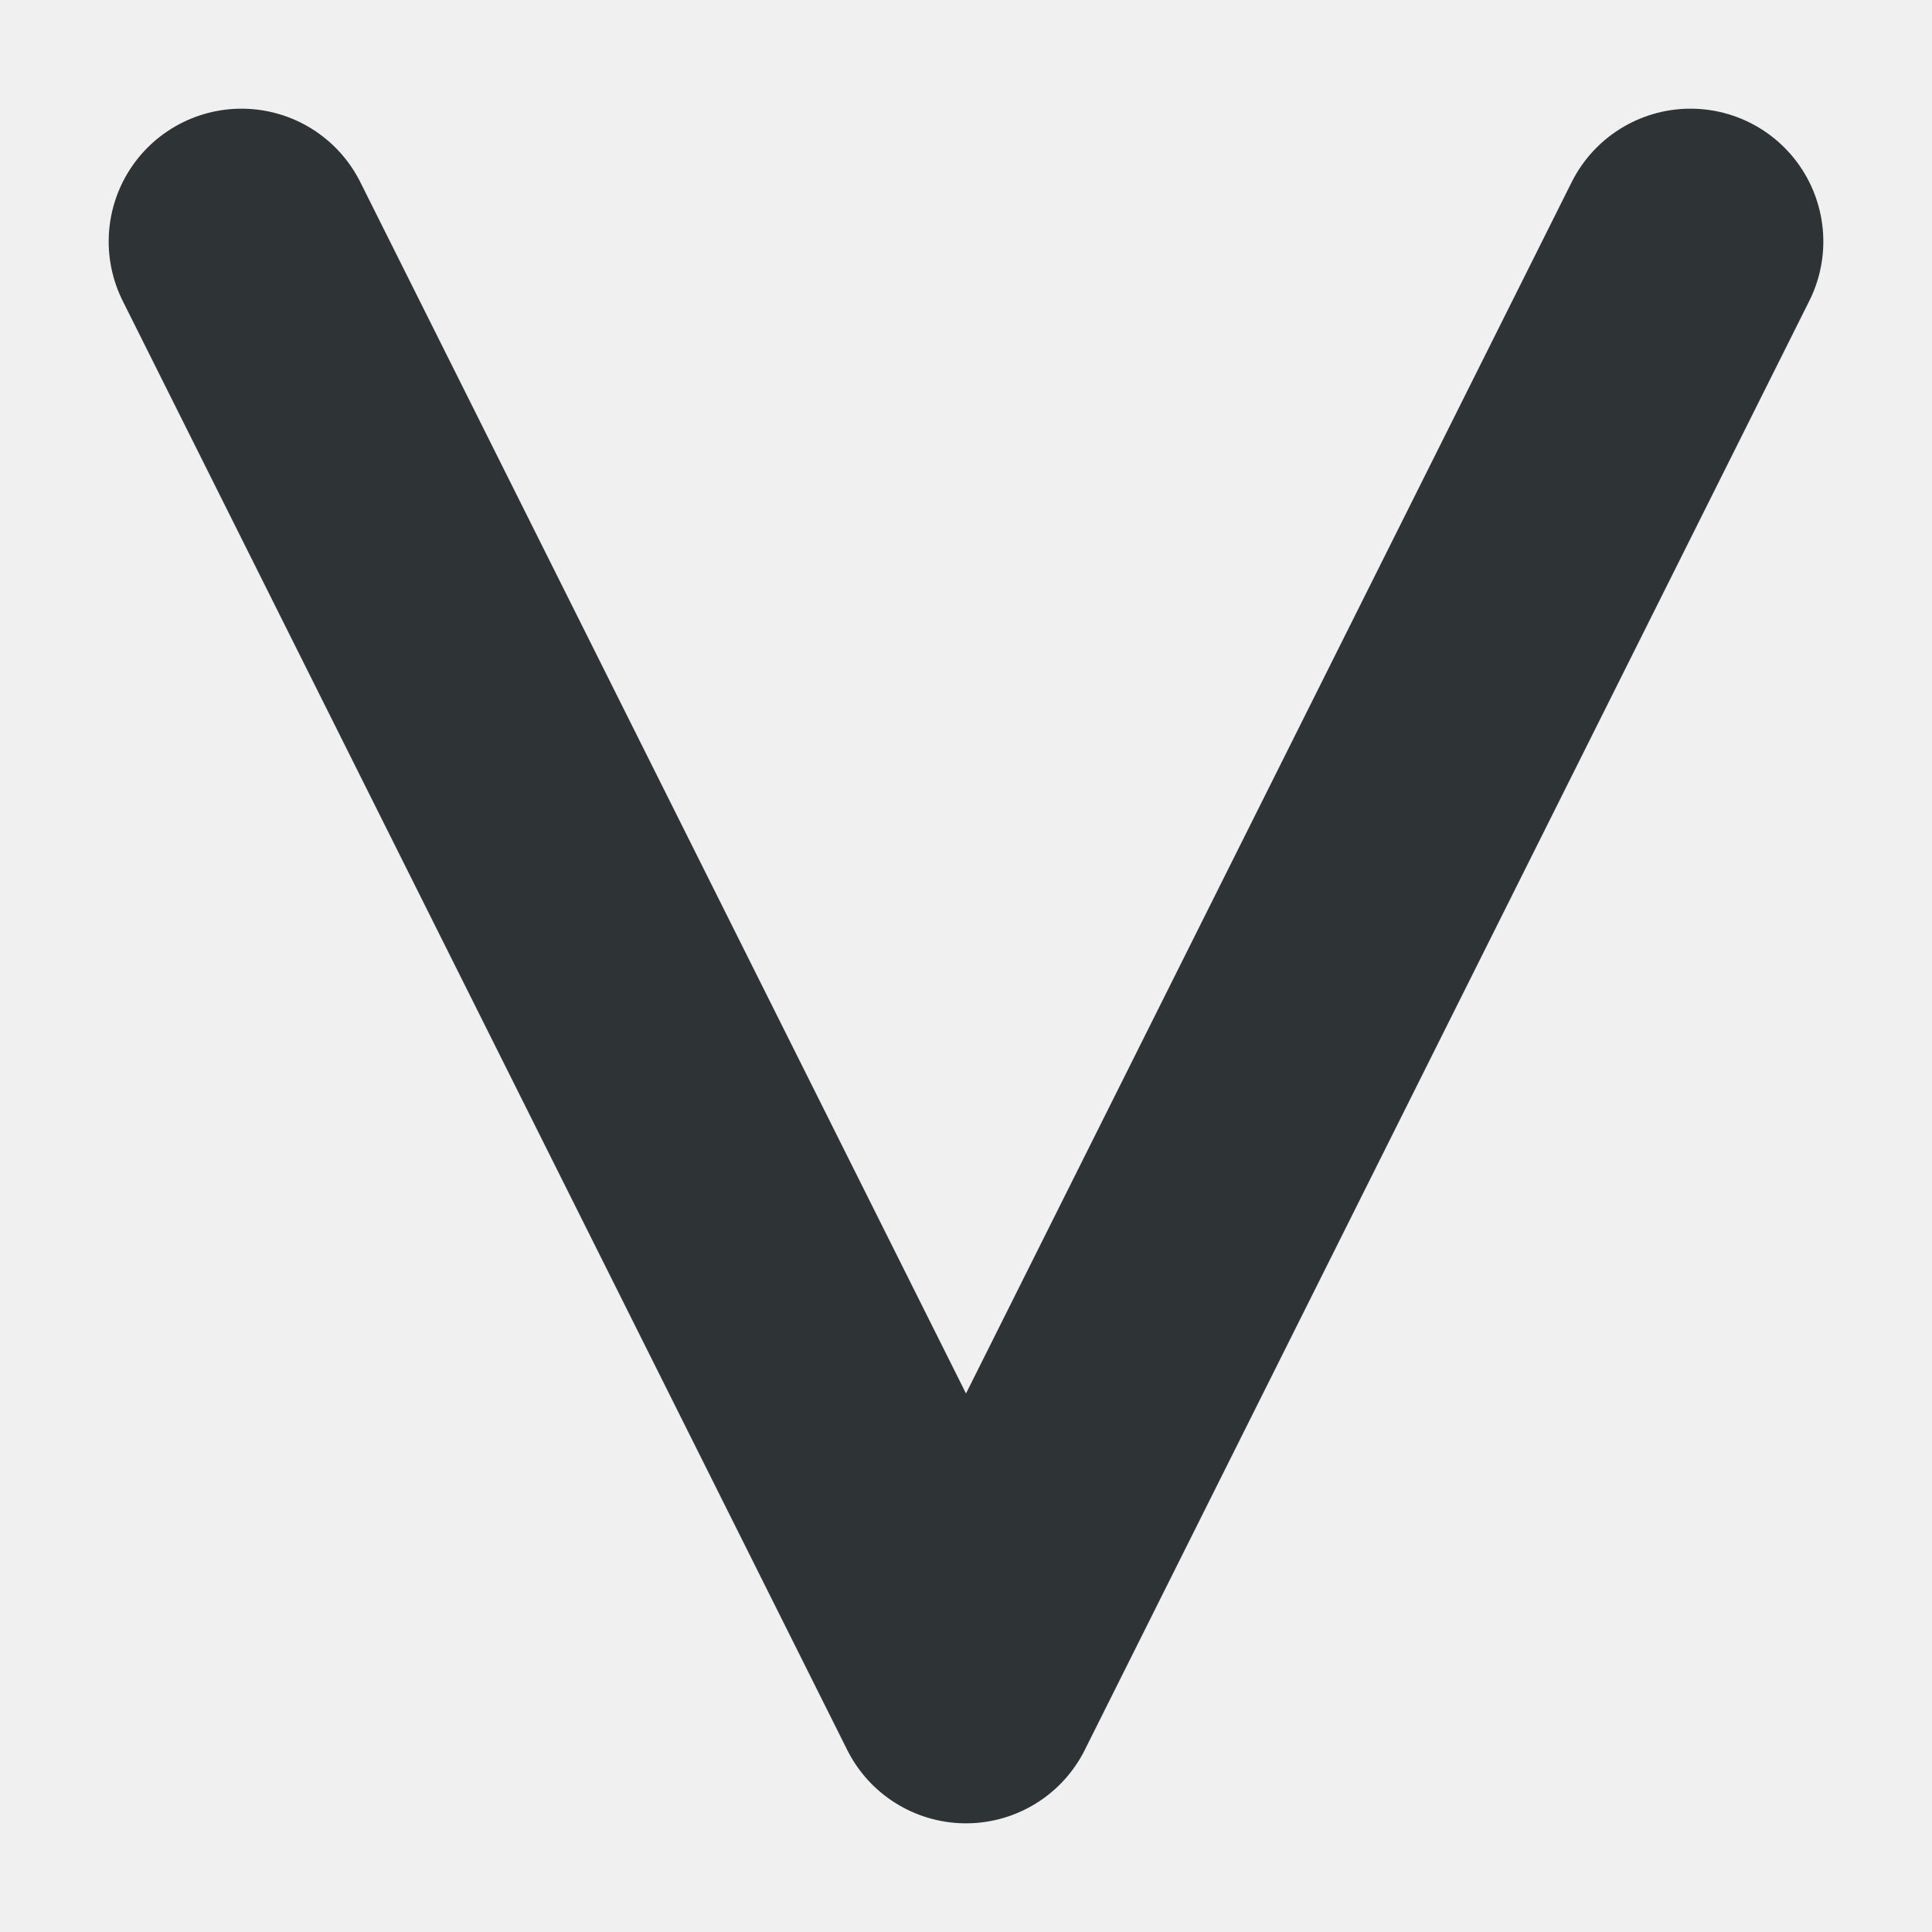
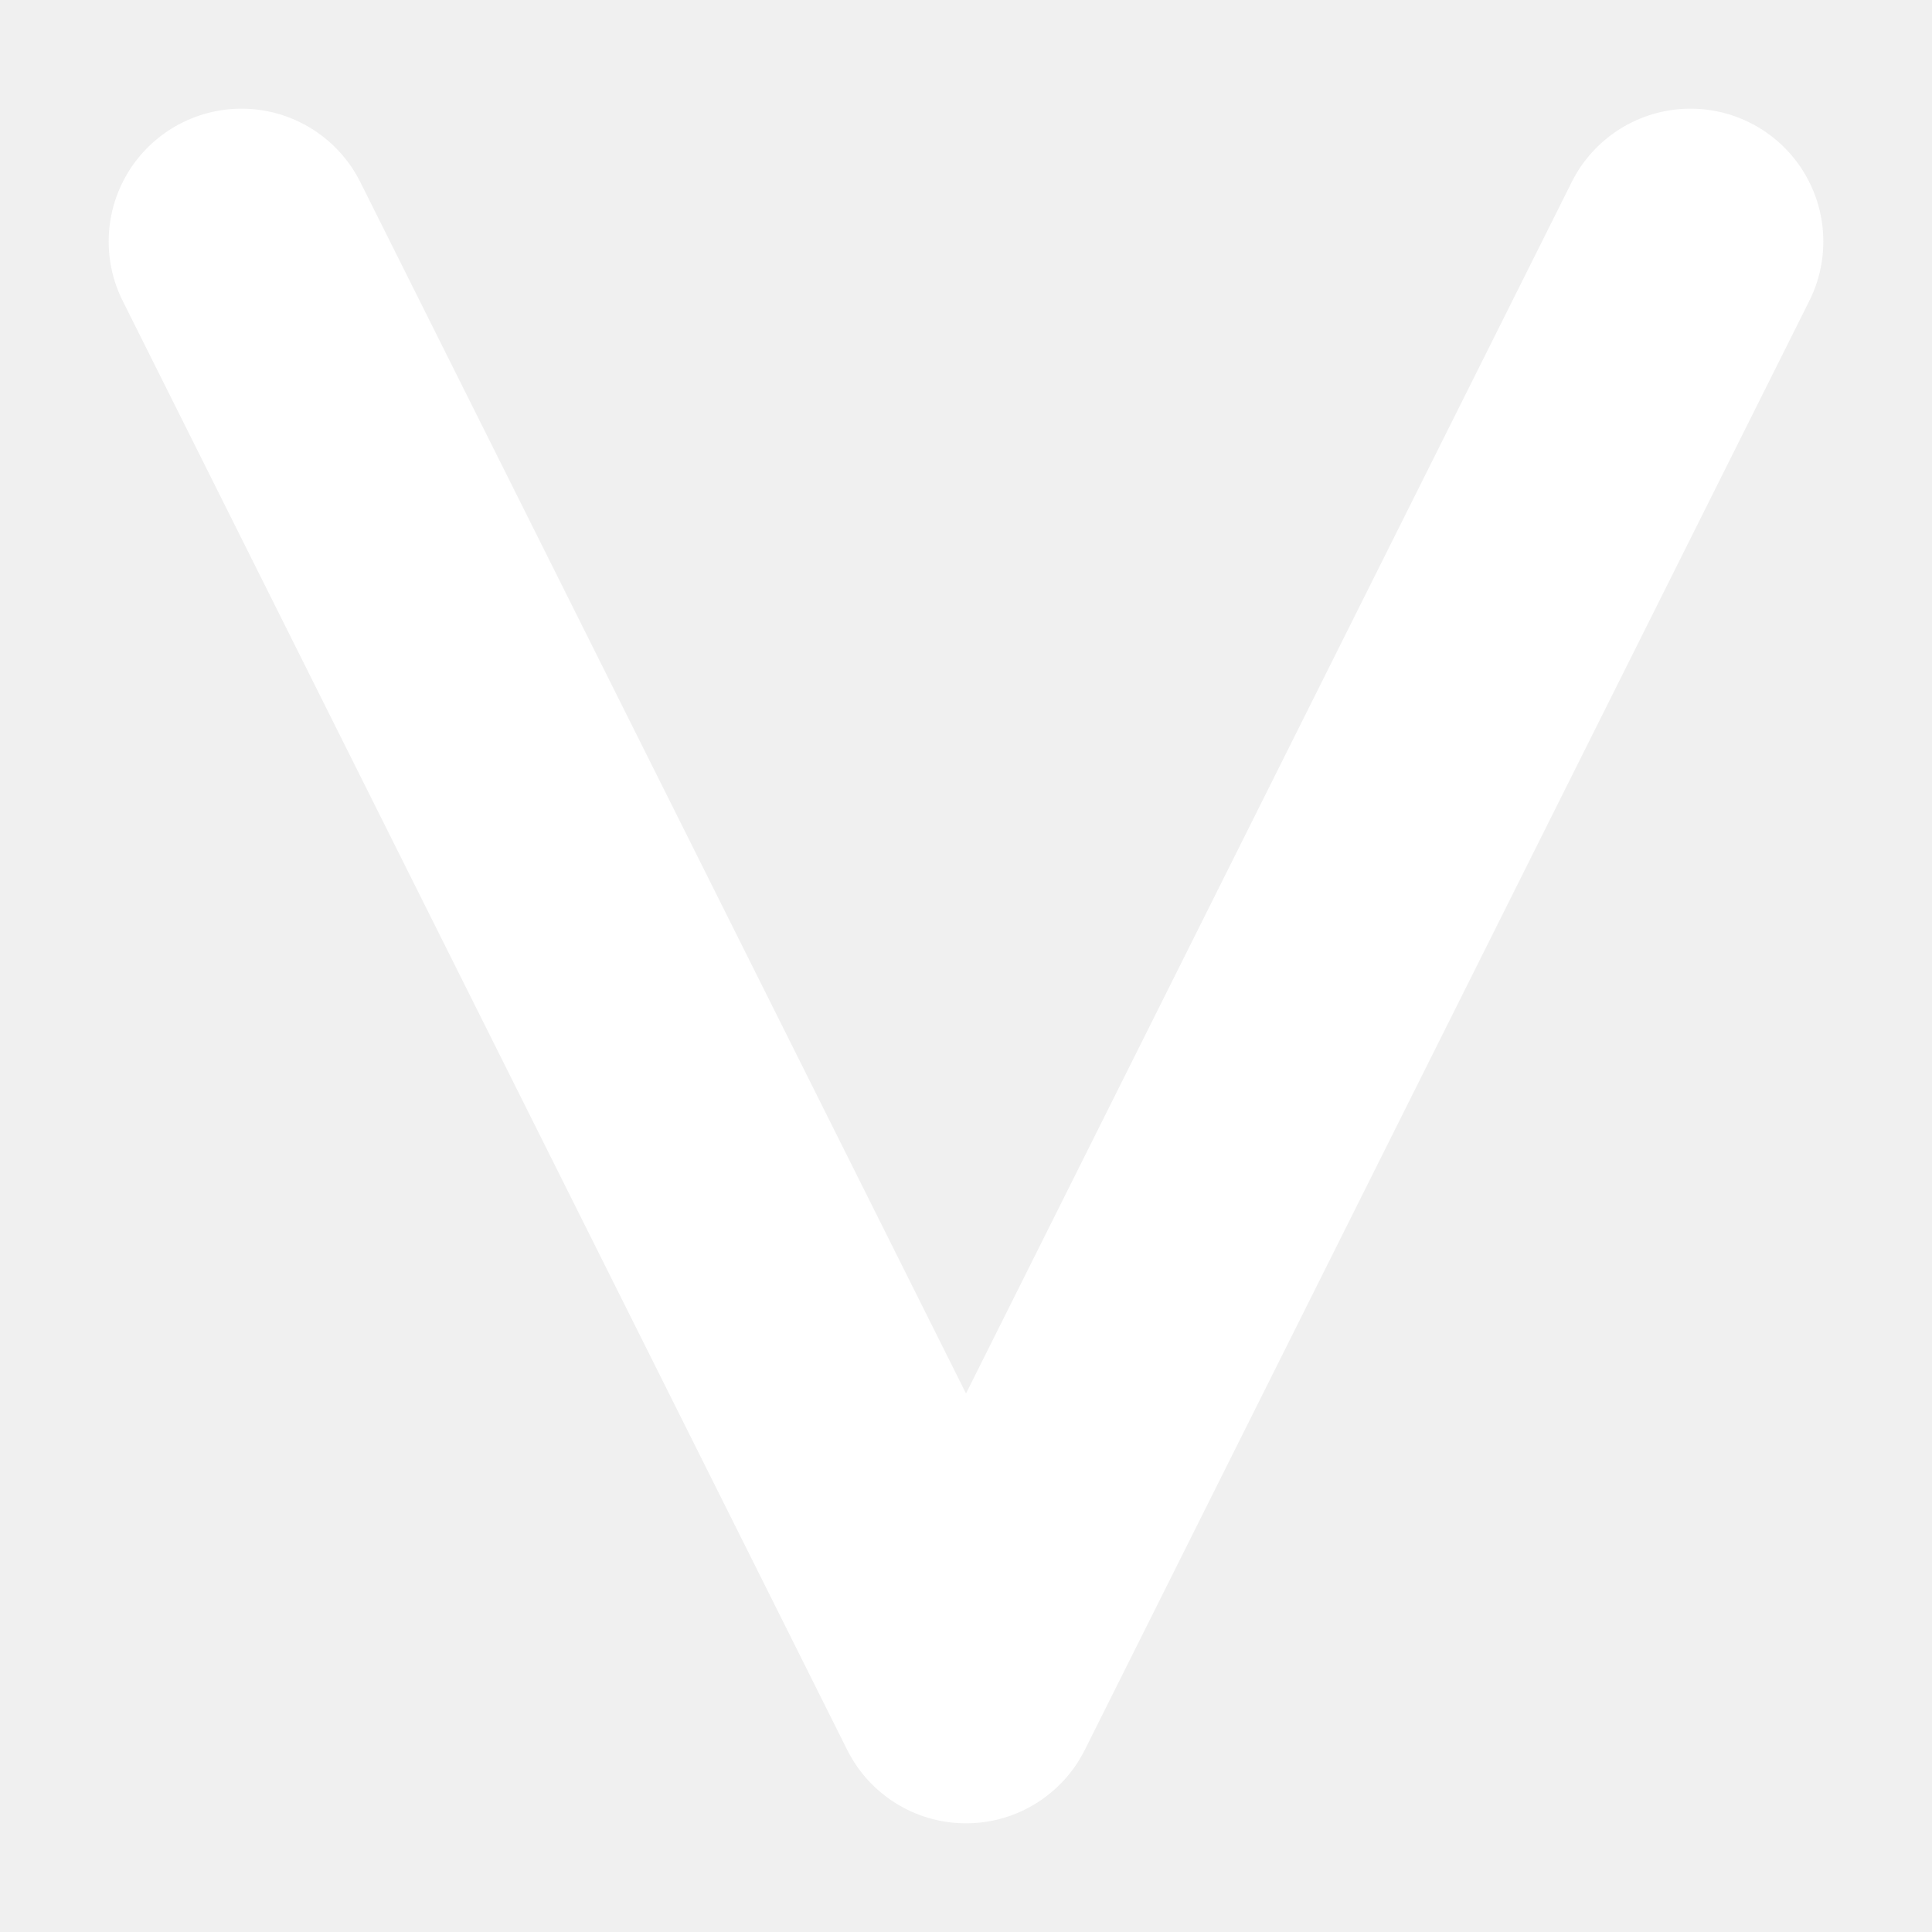
<svg xmlns="http://www.w3.org/2000/svg" height="16px" viewBox="0 0 16 16" width="16px">
-   <path d="M 2 2 L 8 14 L 14 2" fill="none" stroke="#2e3436" stroke-width="2.2" stroke-linecap="round" stroke-linejoin="round" />
+   <path d="M 2 2 L 8 14 L 14 2" fill="none" stroke="#FFFFFF" stroke-width="2.2" stroke-linecap="round" stroke-linejoin="round" />
</svg>
